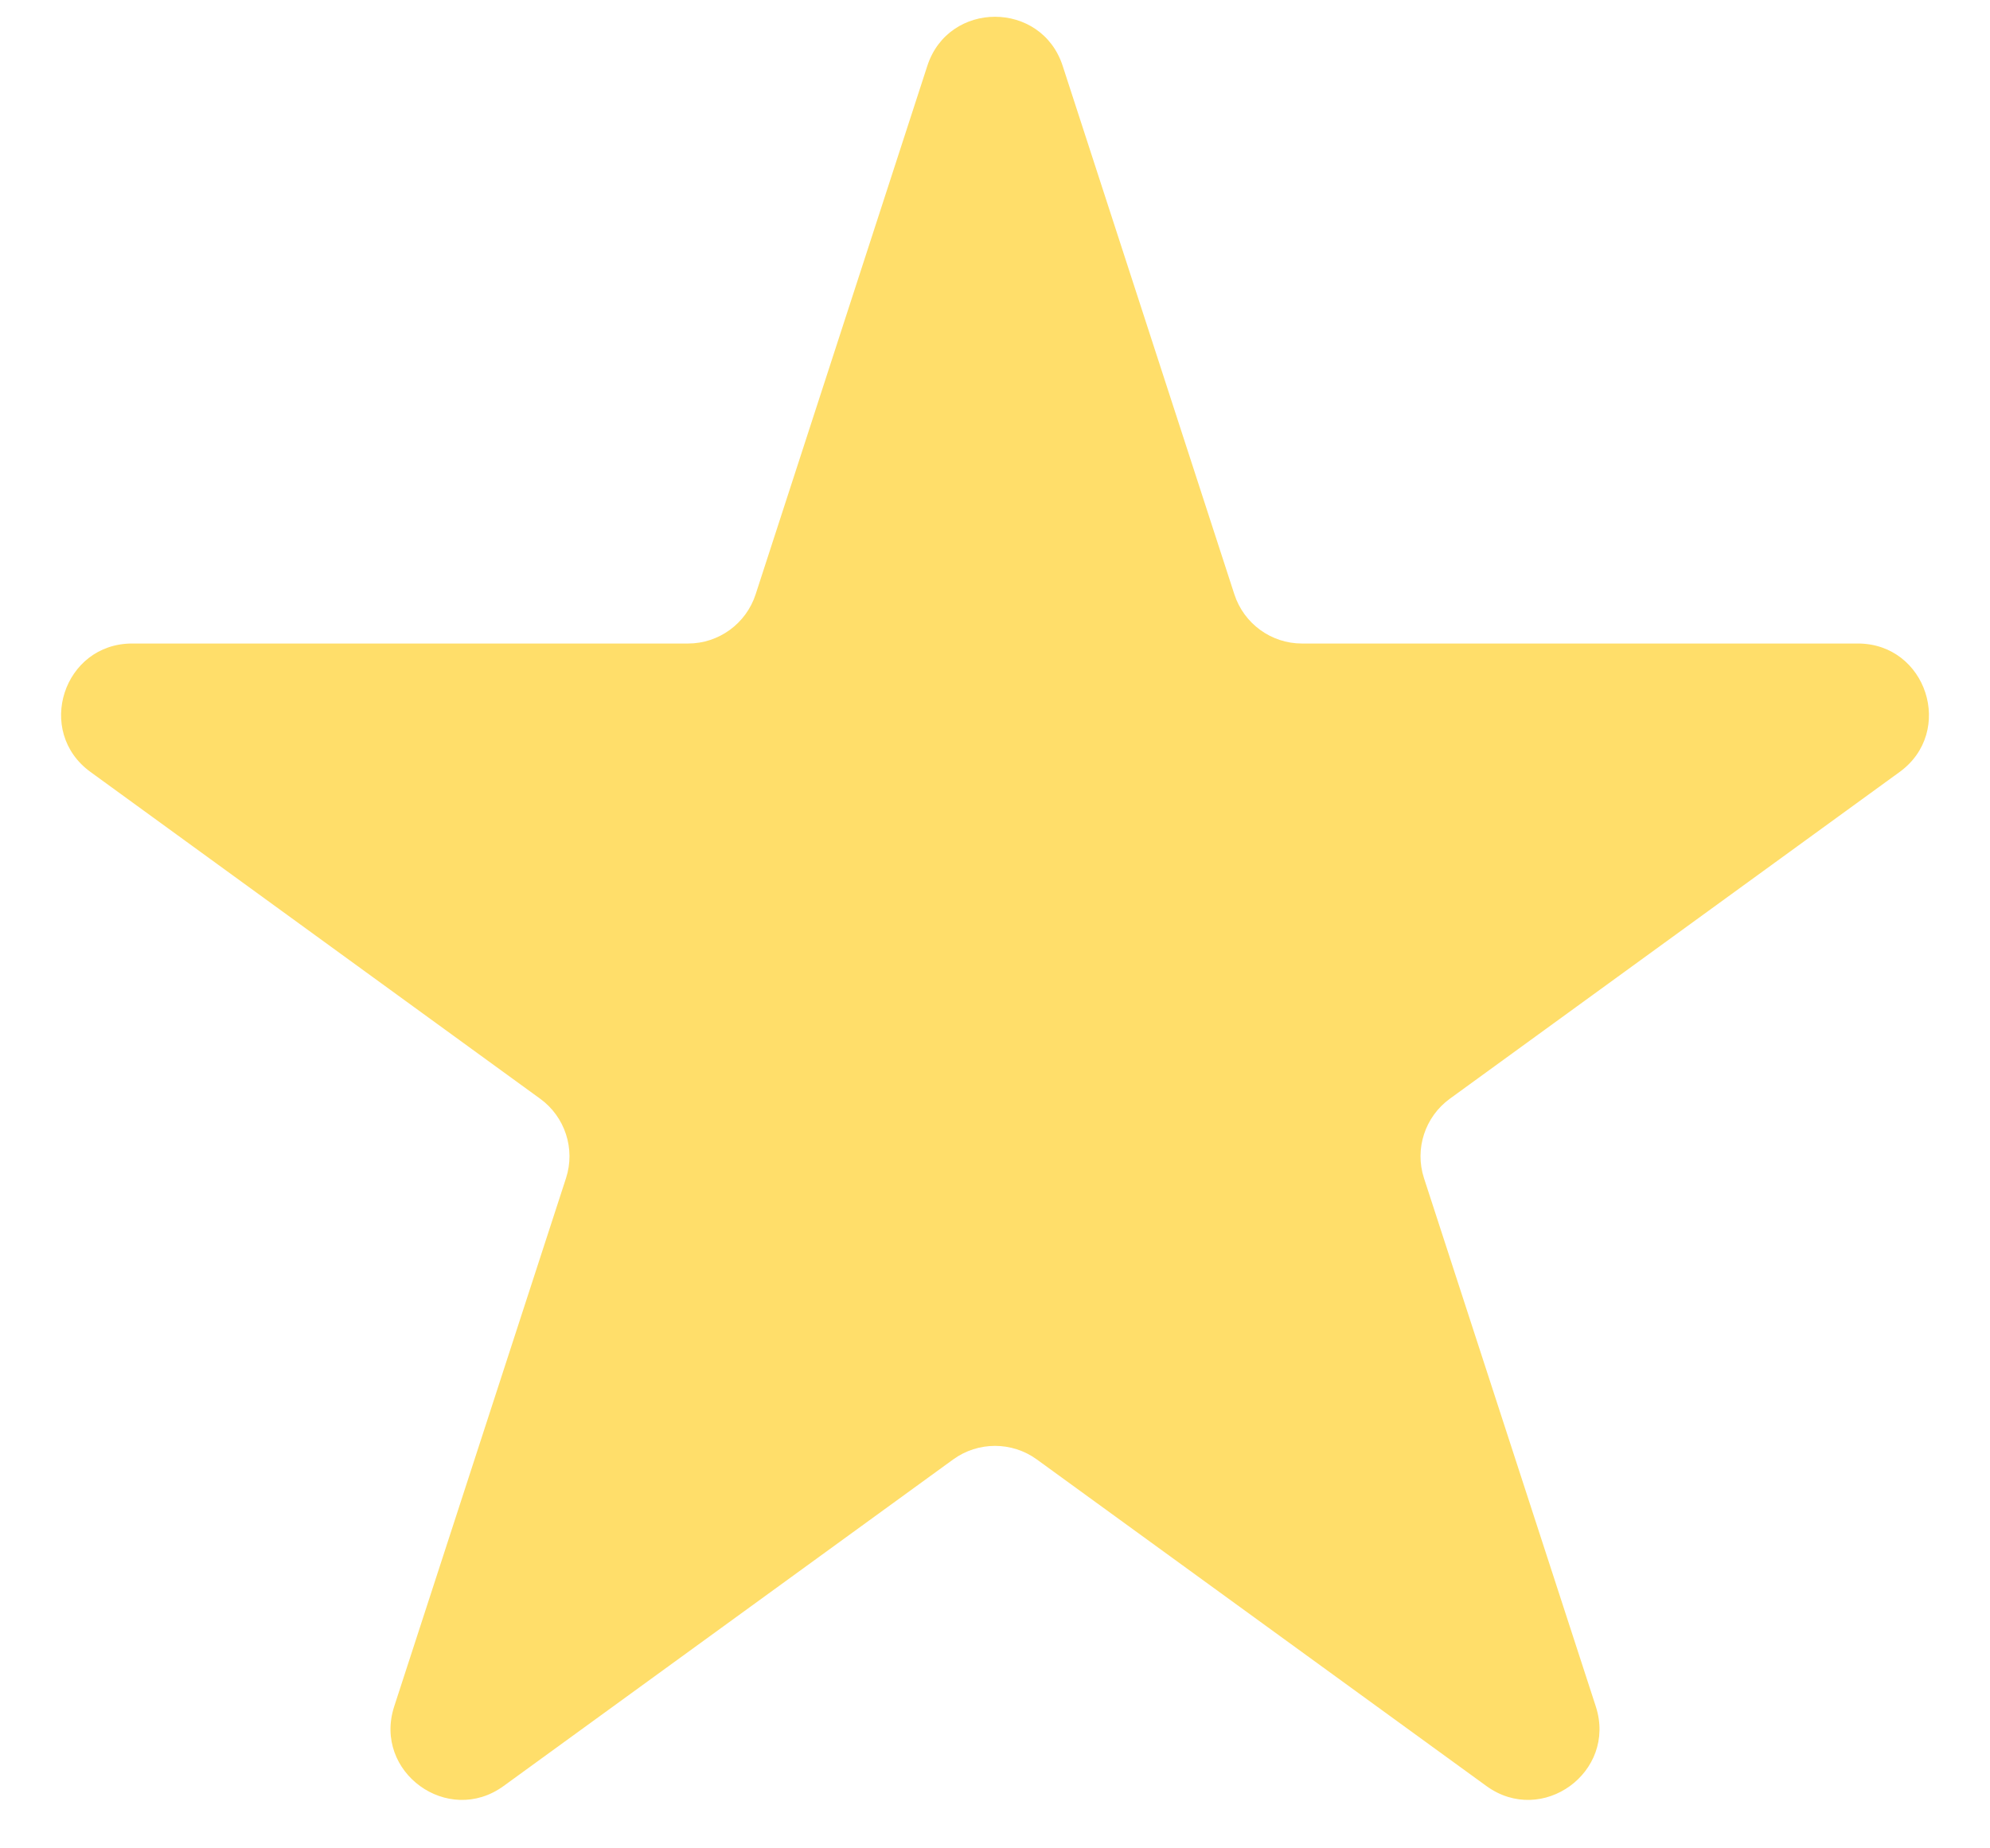
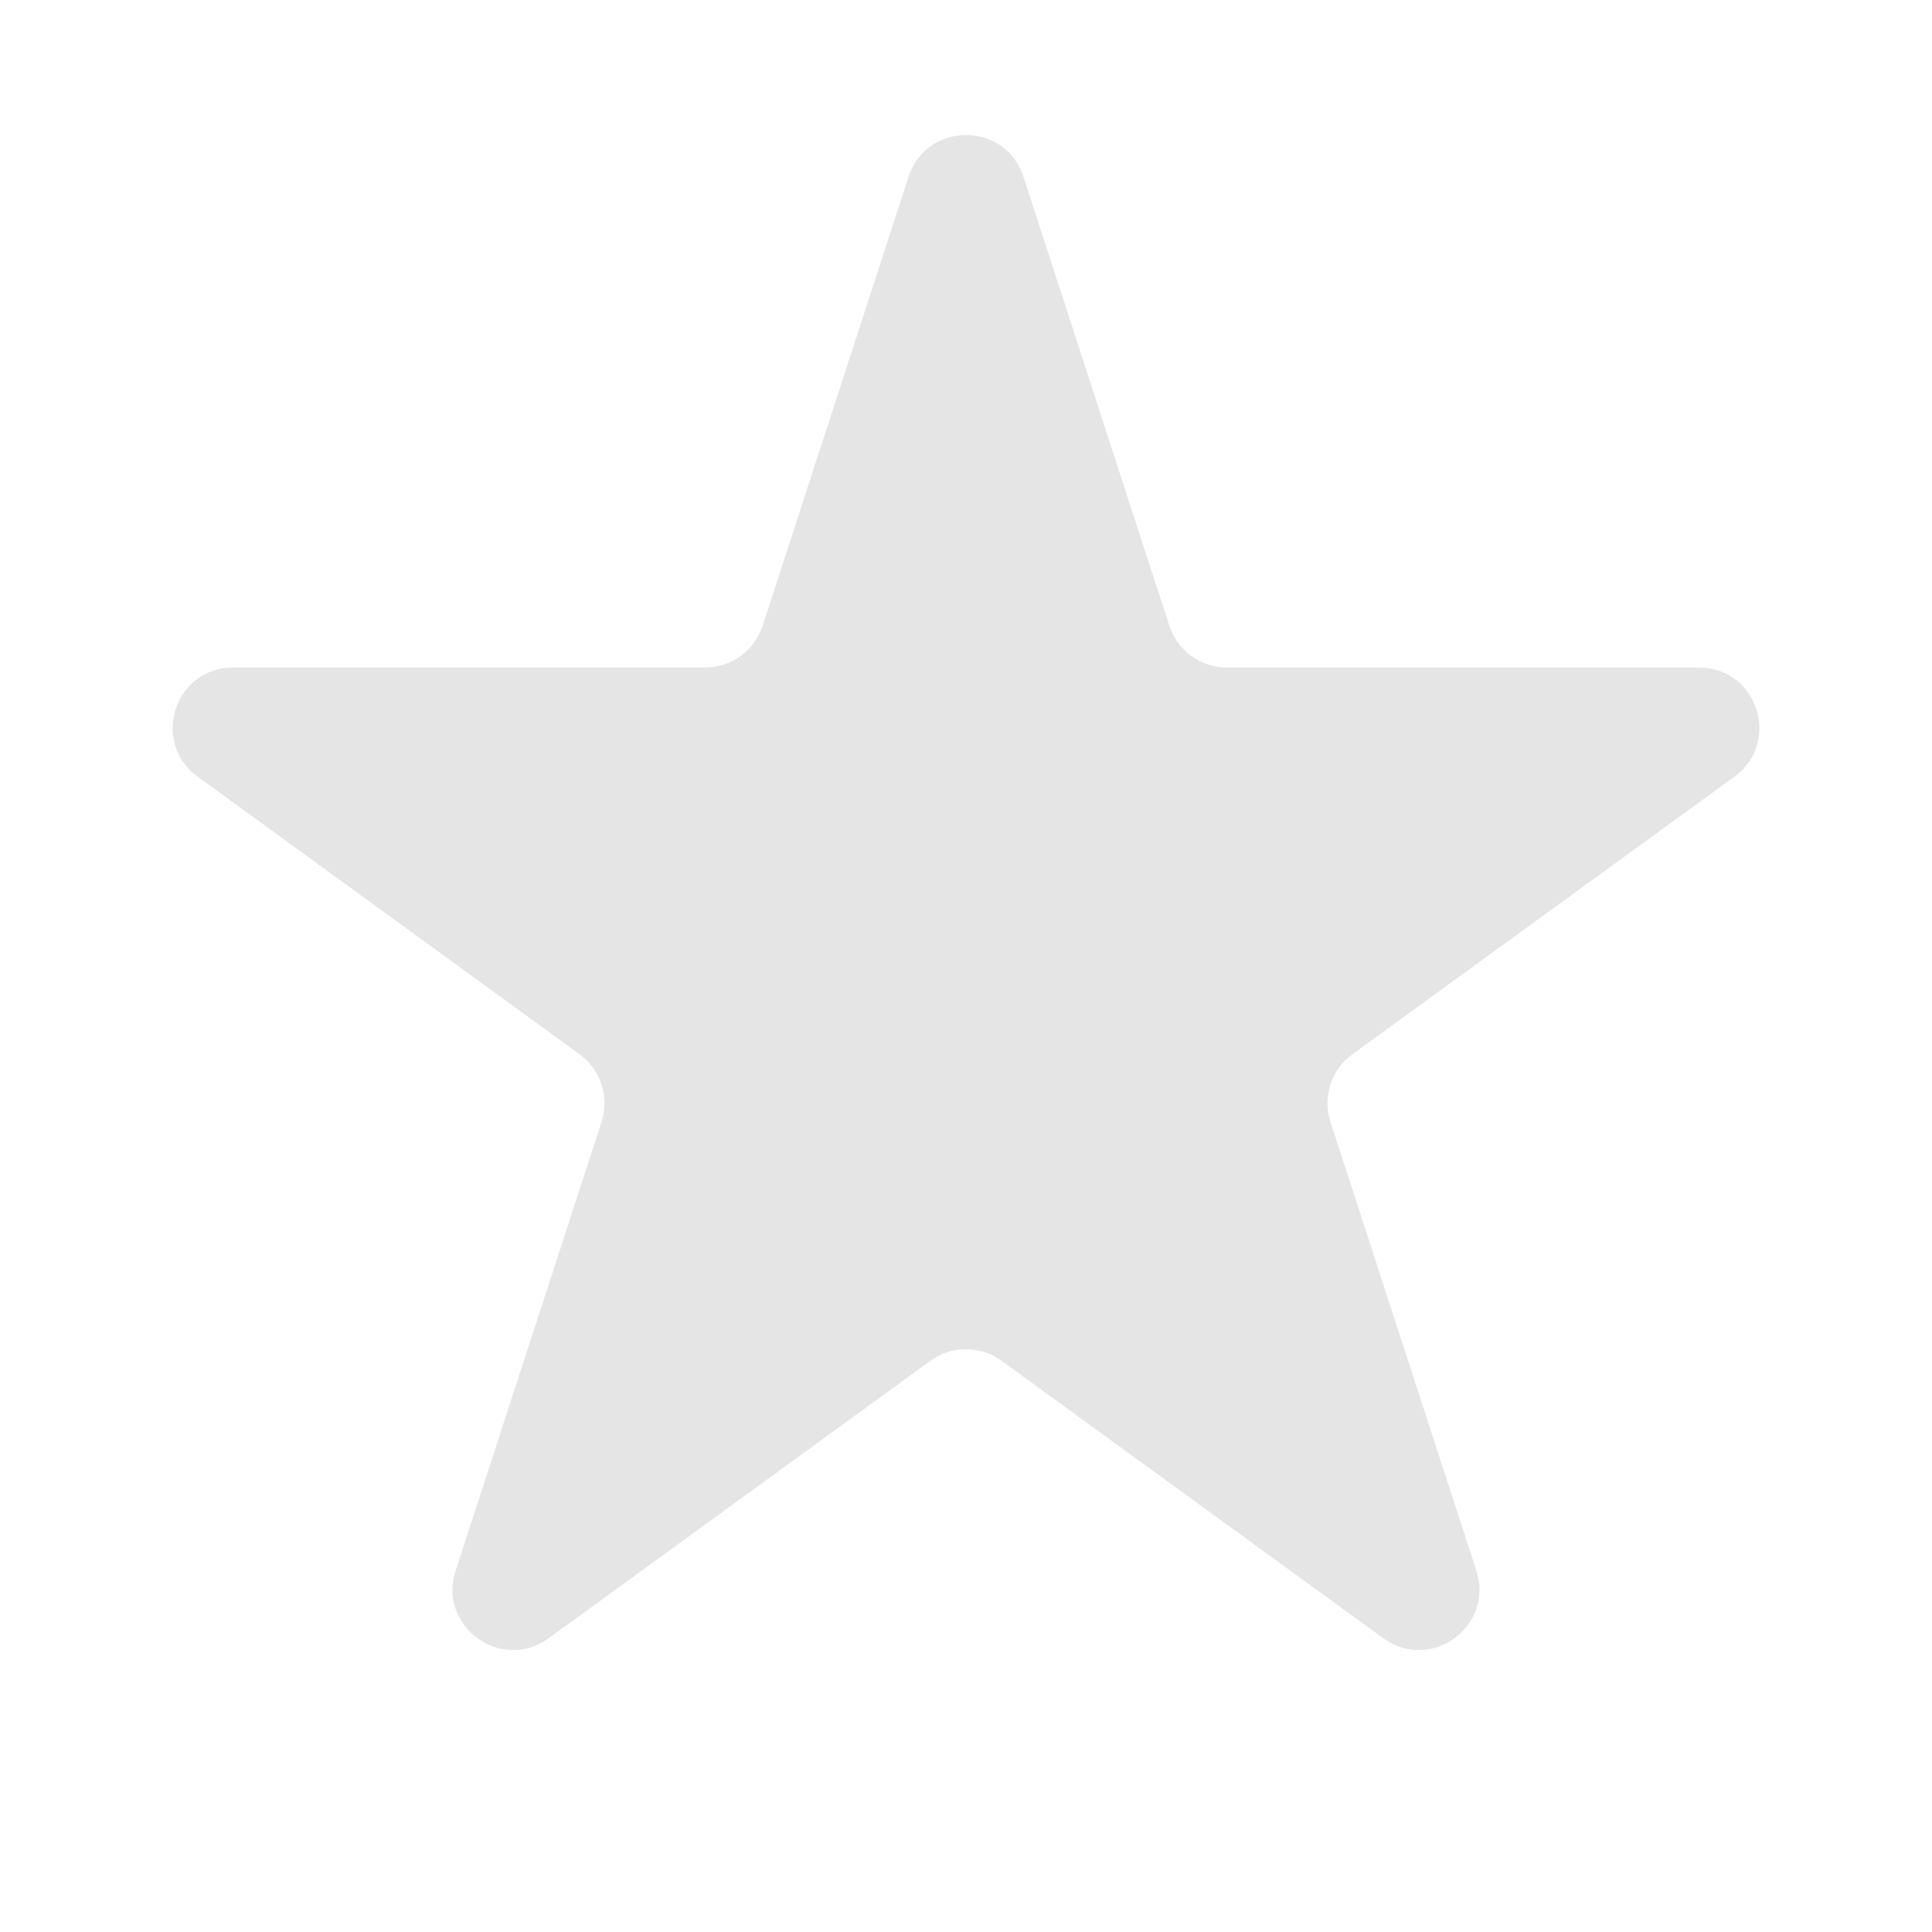
- <svg xmlns="http://www.w3.org/2000/svg" width="14" height="13" viewBox="0 0 14 13" fill="none">
-   <path d="M6.524 0.463C6.674 0.003 7.326 0.003 7.476 0.463L8.684 4.182C8.751 4.388 8.943 4.528 9.159 4.528H13.07C13.554 4.528 13.755 5.148 13.364 5.432L10.2 7.731C10.025 7.858 9.951 8.084 10.018 8.29L11.227 12.008C11.376 12.469 10.849 12.852 10.457 12.567L7.294 10.269C7.119 10.142 6.881 10.142 6.706 10.269L3.543 12.567C3.151 12.852 2.624 12.469 2.773 12.008L3.982 8.29C4.049 8.084 3.975 7.858 3.8 7.731L0.637 5.432C0.245 5.148 0.446 4.528 0.93 4.528H4.841C5.057 4.528 5.249 4.388 5.316 4.182L6.524 0.463Z" fill="#FFDE6A" />
+ <svg xmlns="http://www.w3.org/2000/svg" width="16" height="16" viewBox="0 0 16 16" fill="none">
+   <path d="M7.524 1.464C7.674 1.003 8.326 1.003 8.476 1.464L9.684 5.182C9.751 5.388 9.943 5.528 10.159 5.528H14.07C14.554 5.528 14.755 6.148 14.364 6.432L11.2 8.731C11.025 8.858 10.951 9.084 11.018 9.29L12.227 13.009C12.376 13.469 11.849 13.852 11.457 13.568L8.294 11.269C8.119 11.142 7.881 11.142 7.706 11.269L4.543 13.568C4.151 13.852 3.624 13.469 3.773 13.009L4.982 9.29C5.049 9.084 4.975 8.858 4.8 8.731L1.637 6.432C1.245 6.148 1.446 5.528 1.93 5.528H5.841C6.057 5.528 6.249 5.388 6.316 5.182L7.524 1.464Z" fill="#E5E5E5" />
</svg>
